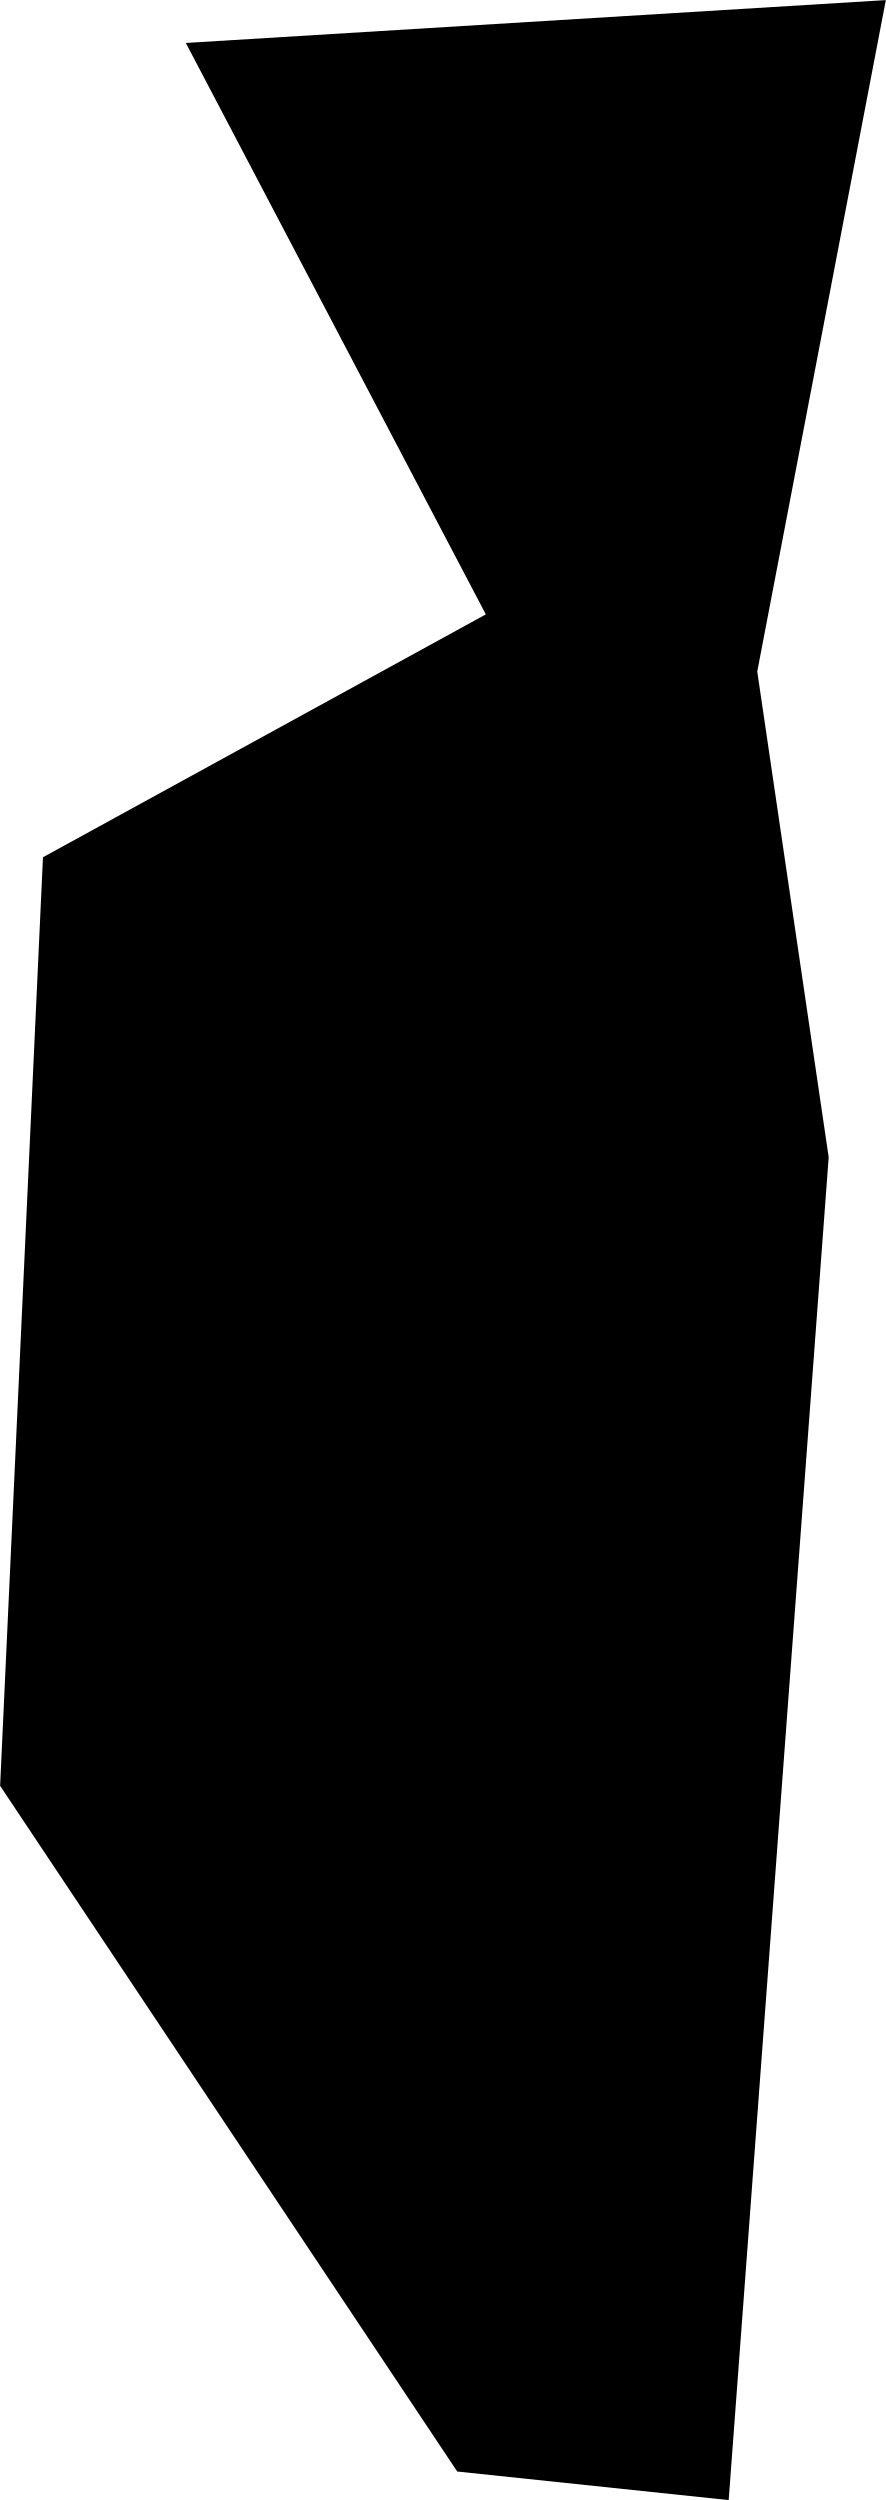
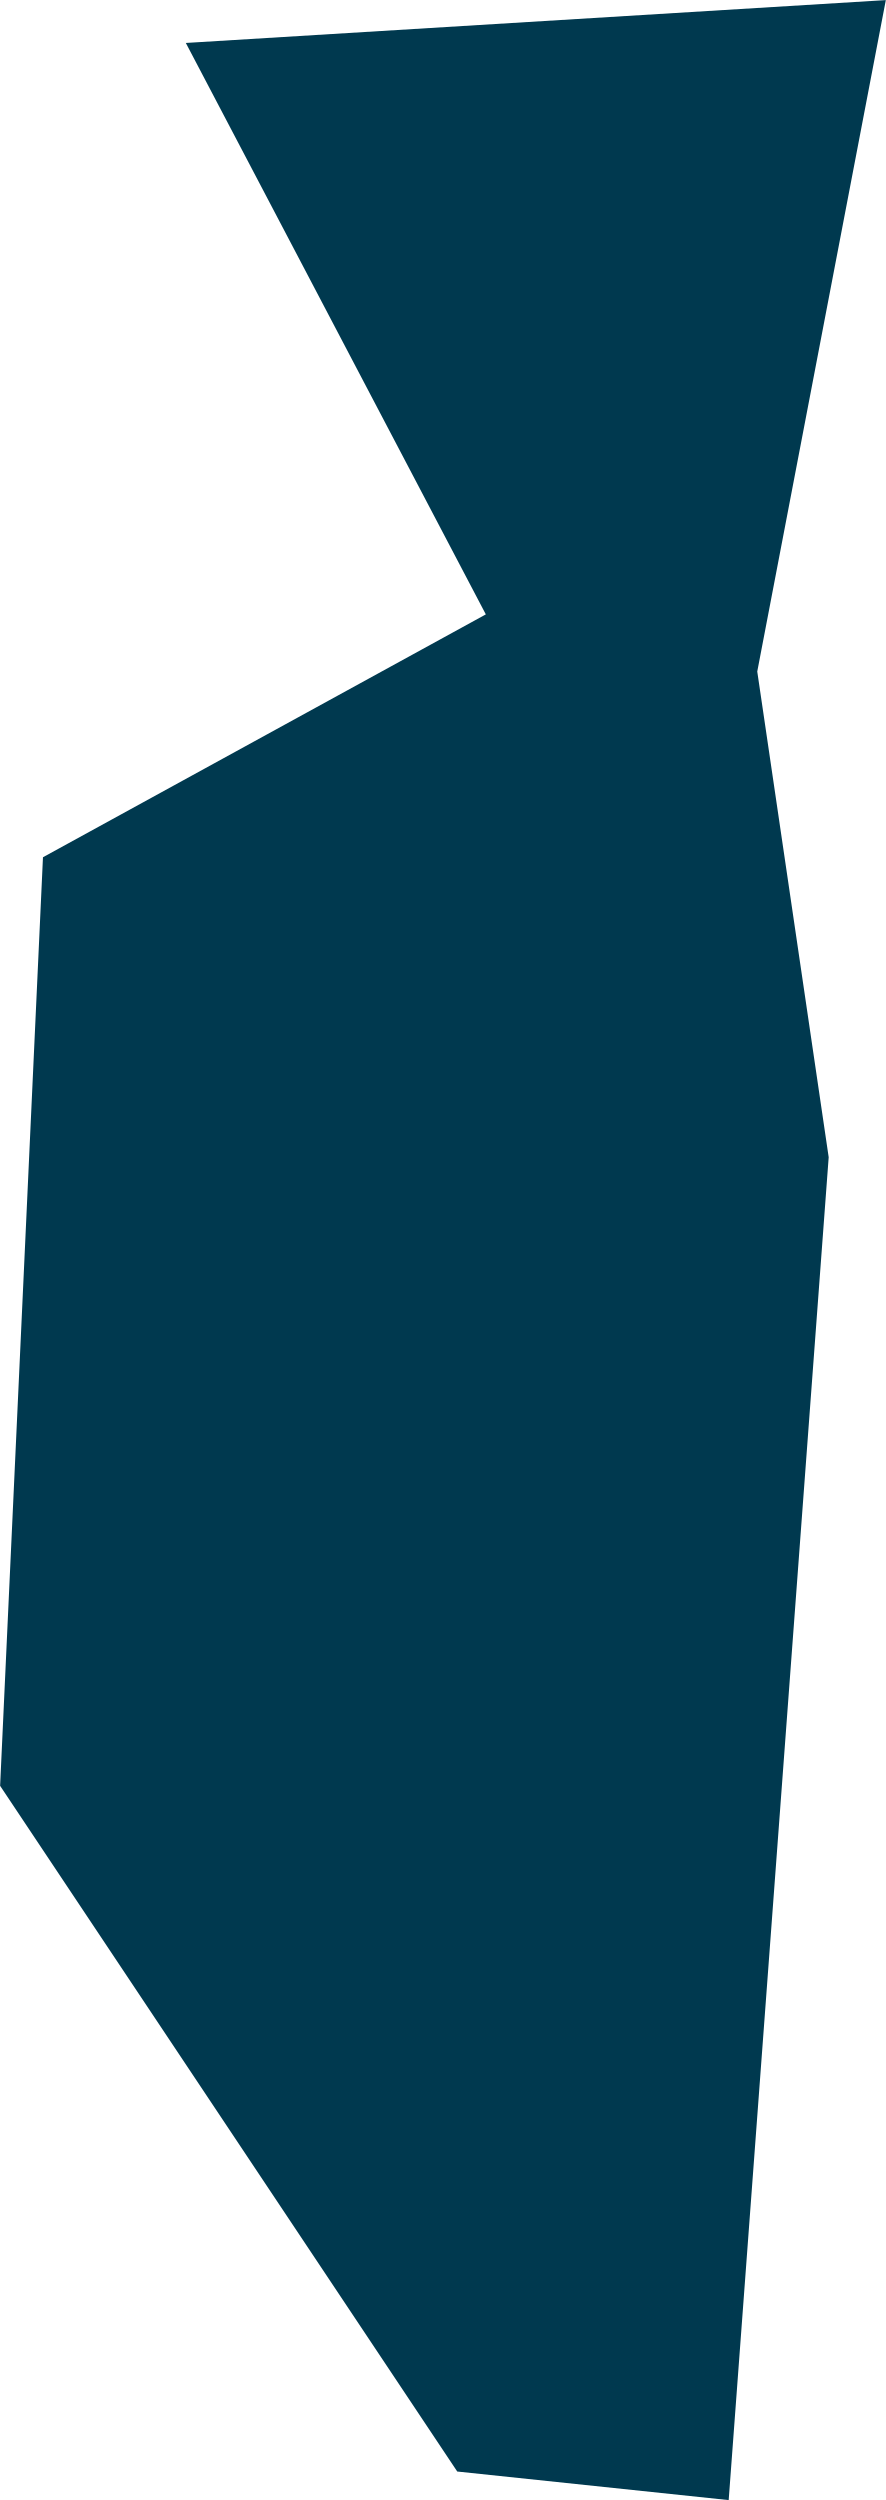
- <svg xmlns="http://www.w3.org/2000/svg" baseProfile="full" height="0.175" version="1.1" viewBox="460.667 354.318 0.062 0.175" width="0.062">
+ <svg xmlns="http://www.w3.org/2000/svg" baseProfile="full" height="0.175" version="1.1" viewBox="460.667 354.318 0.062 0.175" width="0.062" fill="#00394f">
  <defs />
  <path class="land" d="M 460.729,354.318 L 460.72,354.365 L 460.725,354.399 L 460.718,354.493 L 460.699,354.491 L 460.667,354.443 L 460.67,354.378 L 460.701,354.361 L 460.68,354.321 L 460.729,354.318" id="GI" title="Gibraltar" />
</svg>
